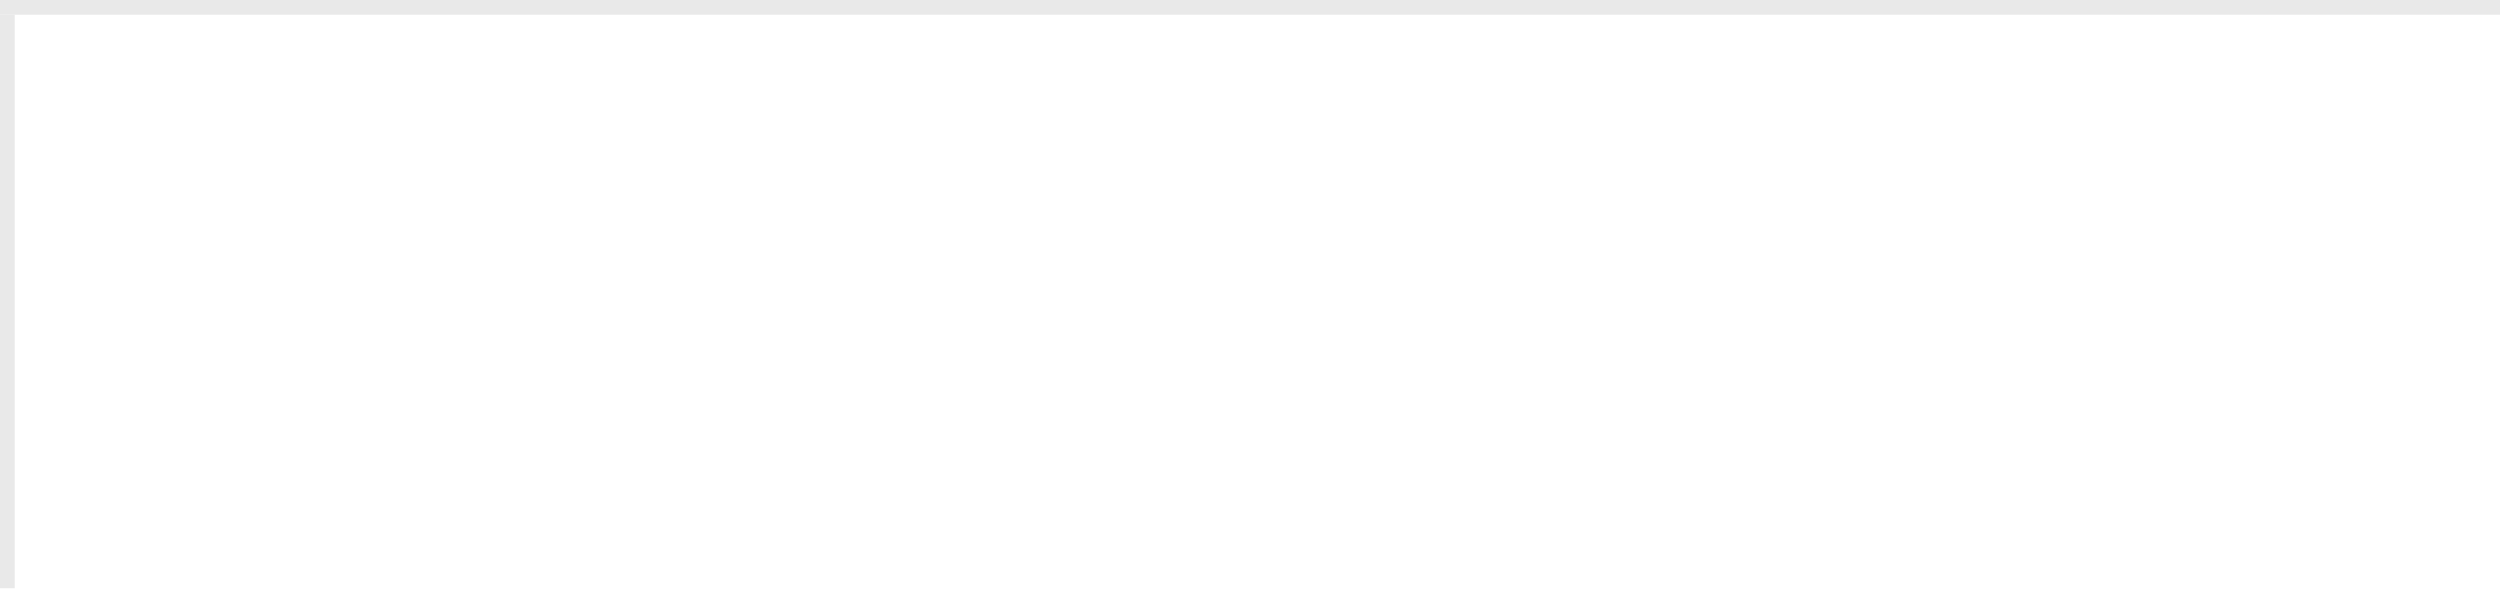
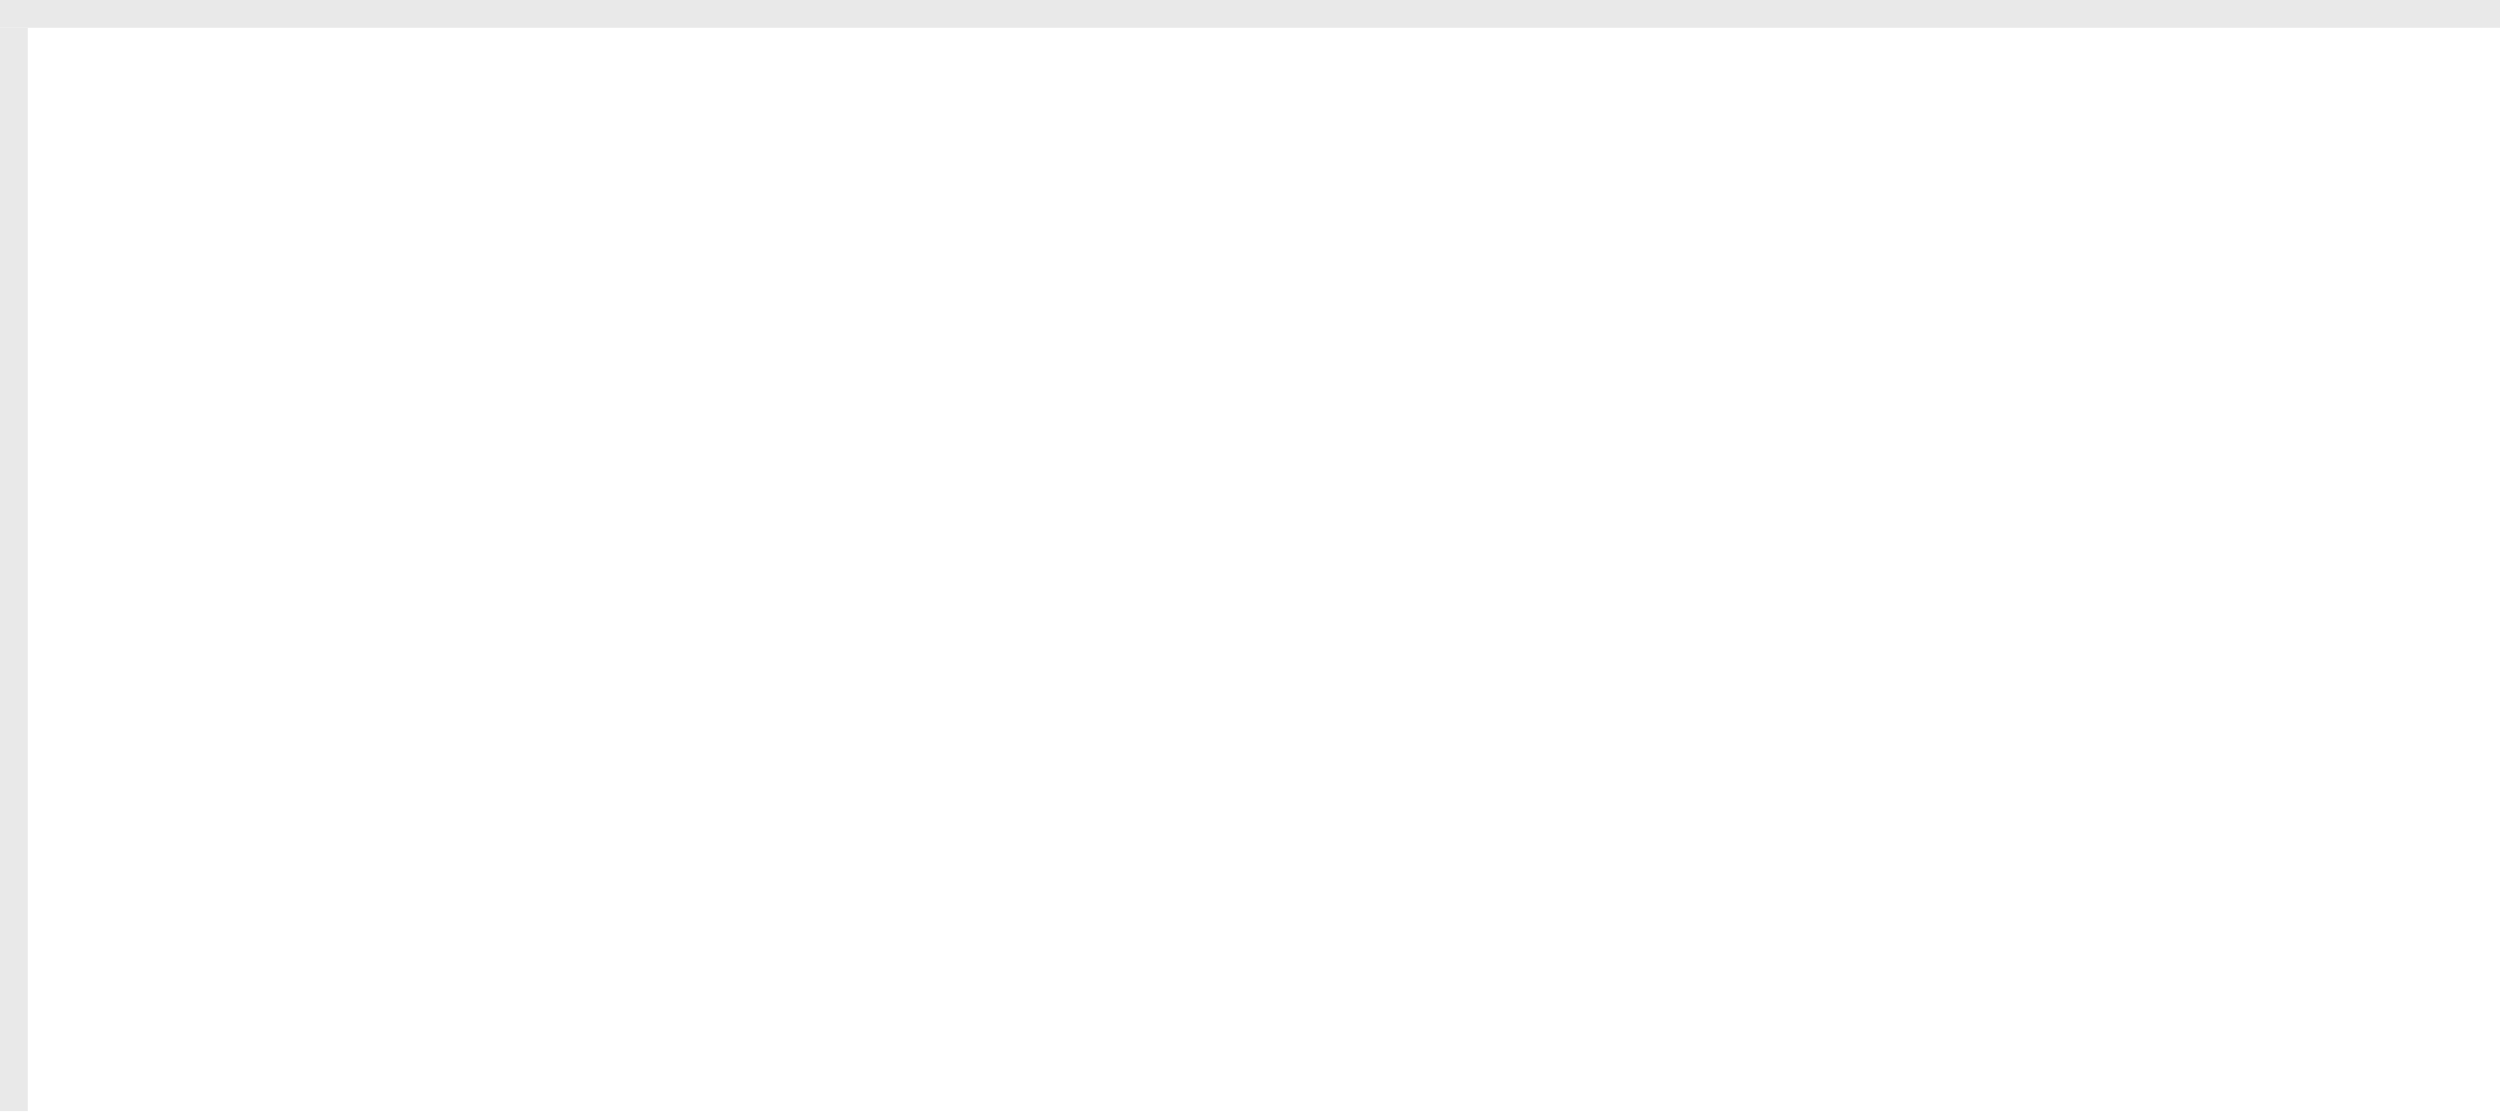
- <svg xmlns="http://www.w3.org/2000/svg" version="1.1" width="170px" height="40px" viewBox="0 40 170 40">
-   <path d="M 1 1  L 170 1  L 170 40  L 1 40  L 1 1  Z " fill-rule="nonzero" fill="rgba(255, 255, 255, 1)" stroke="none" transform="matrix(1 0 0 1 0 40 )" class="fill" />
-   <path d="M 0.5 1  L 0.5 40  " stroke-width="1" stroke-dasharray="0" stroke="rgba(233, 233, 233, 1)" fill="none" transform="matrix(1 0 0 1 0 40 )" class="stroke" />
-   <path d="M 0 0.5  L 170 0.5  " stroke-width="1" stroke-dasharray="0" stroke="rgba(233, 233, 233, 1)" fill="none" transform="matrix(1 0 0 1 0 40 )" class="stroke" />
+ <svg xmlns="http://www.w3.org/2000/svg" version="1.1" width="90px" height="40px" viewBox="170 40 90 40">
+   <path d="M 1 1  L 90 1  L 90 40  L 1 40  L 1 1  Z " fill-rule="nonzero" fill="rgba(255, 255, 255, 1)" stroke="none" transform="matrix(1 0 0 1 170 40 )" class="fill" />
+   <path d="M 0.5 1  L 0.5 40  " stroke-width="1" stroke-dasharray="0" stroke="rgba(233, 233, 233, 1)" fill="none" transform="matrix(1 0 0 1 170 40 )" class="stroke" />
+   <path d="M 0 0.5  L 90 0.5  " stroke-width="1" stroke-dasharray="0" stroke="rgba(233, 233, 233, 1)" fill="none" transform="matrix(1 0 0 1 170 40 )" class="stroke" />
</svg>
